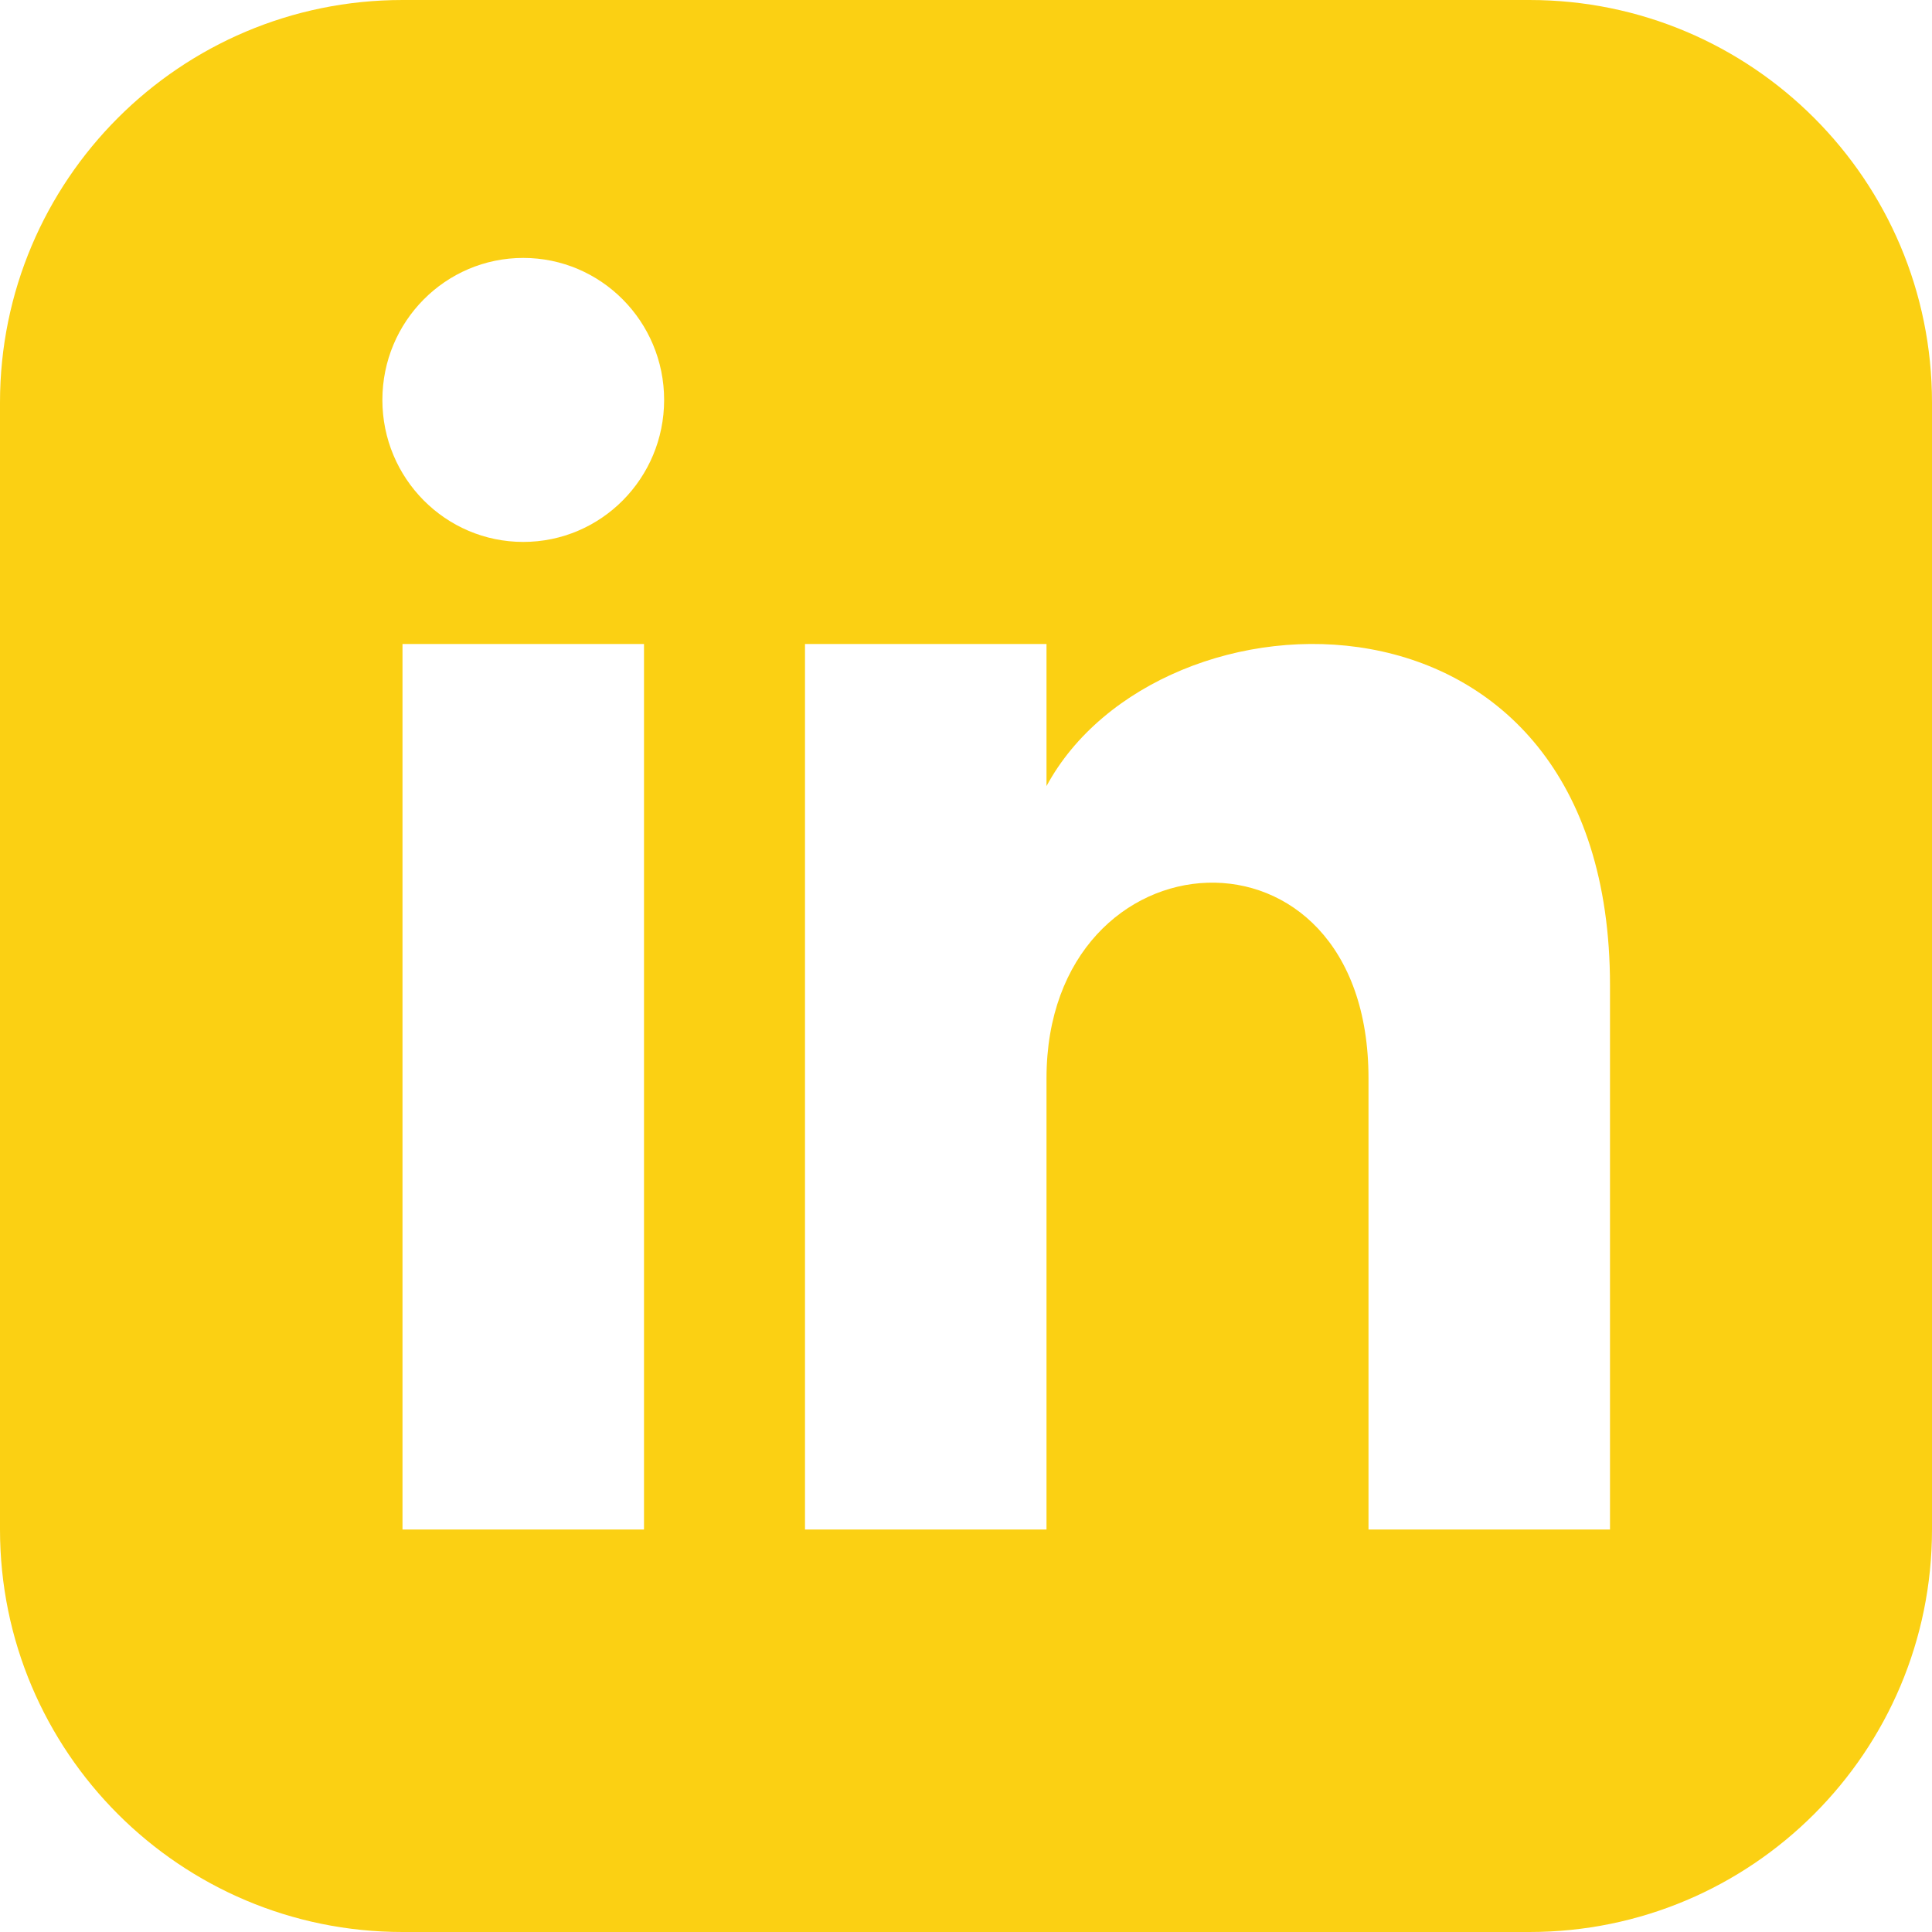
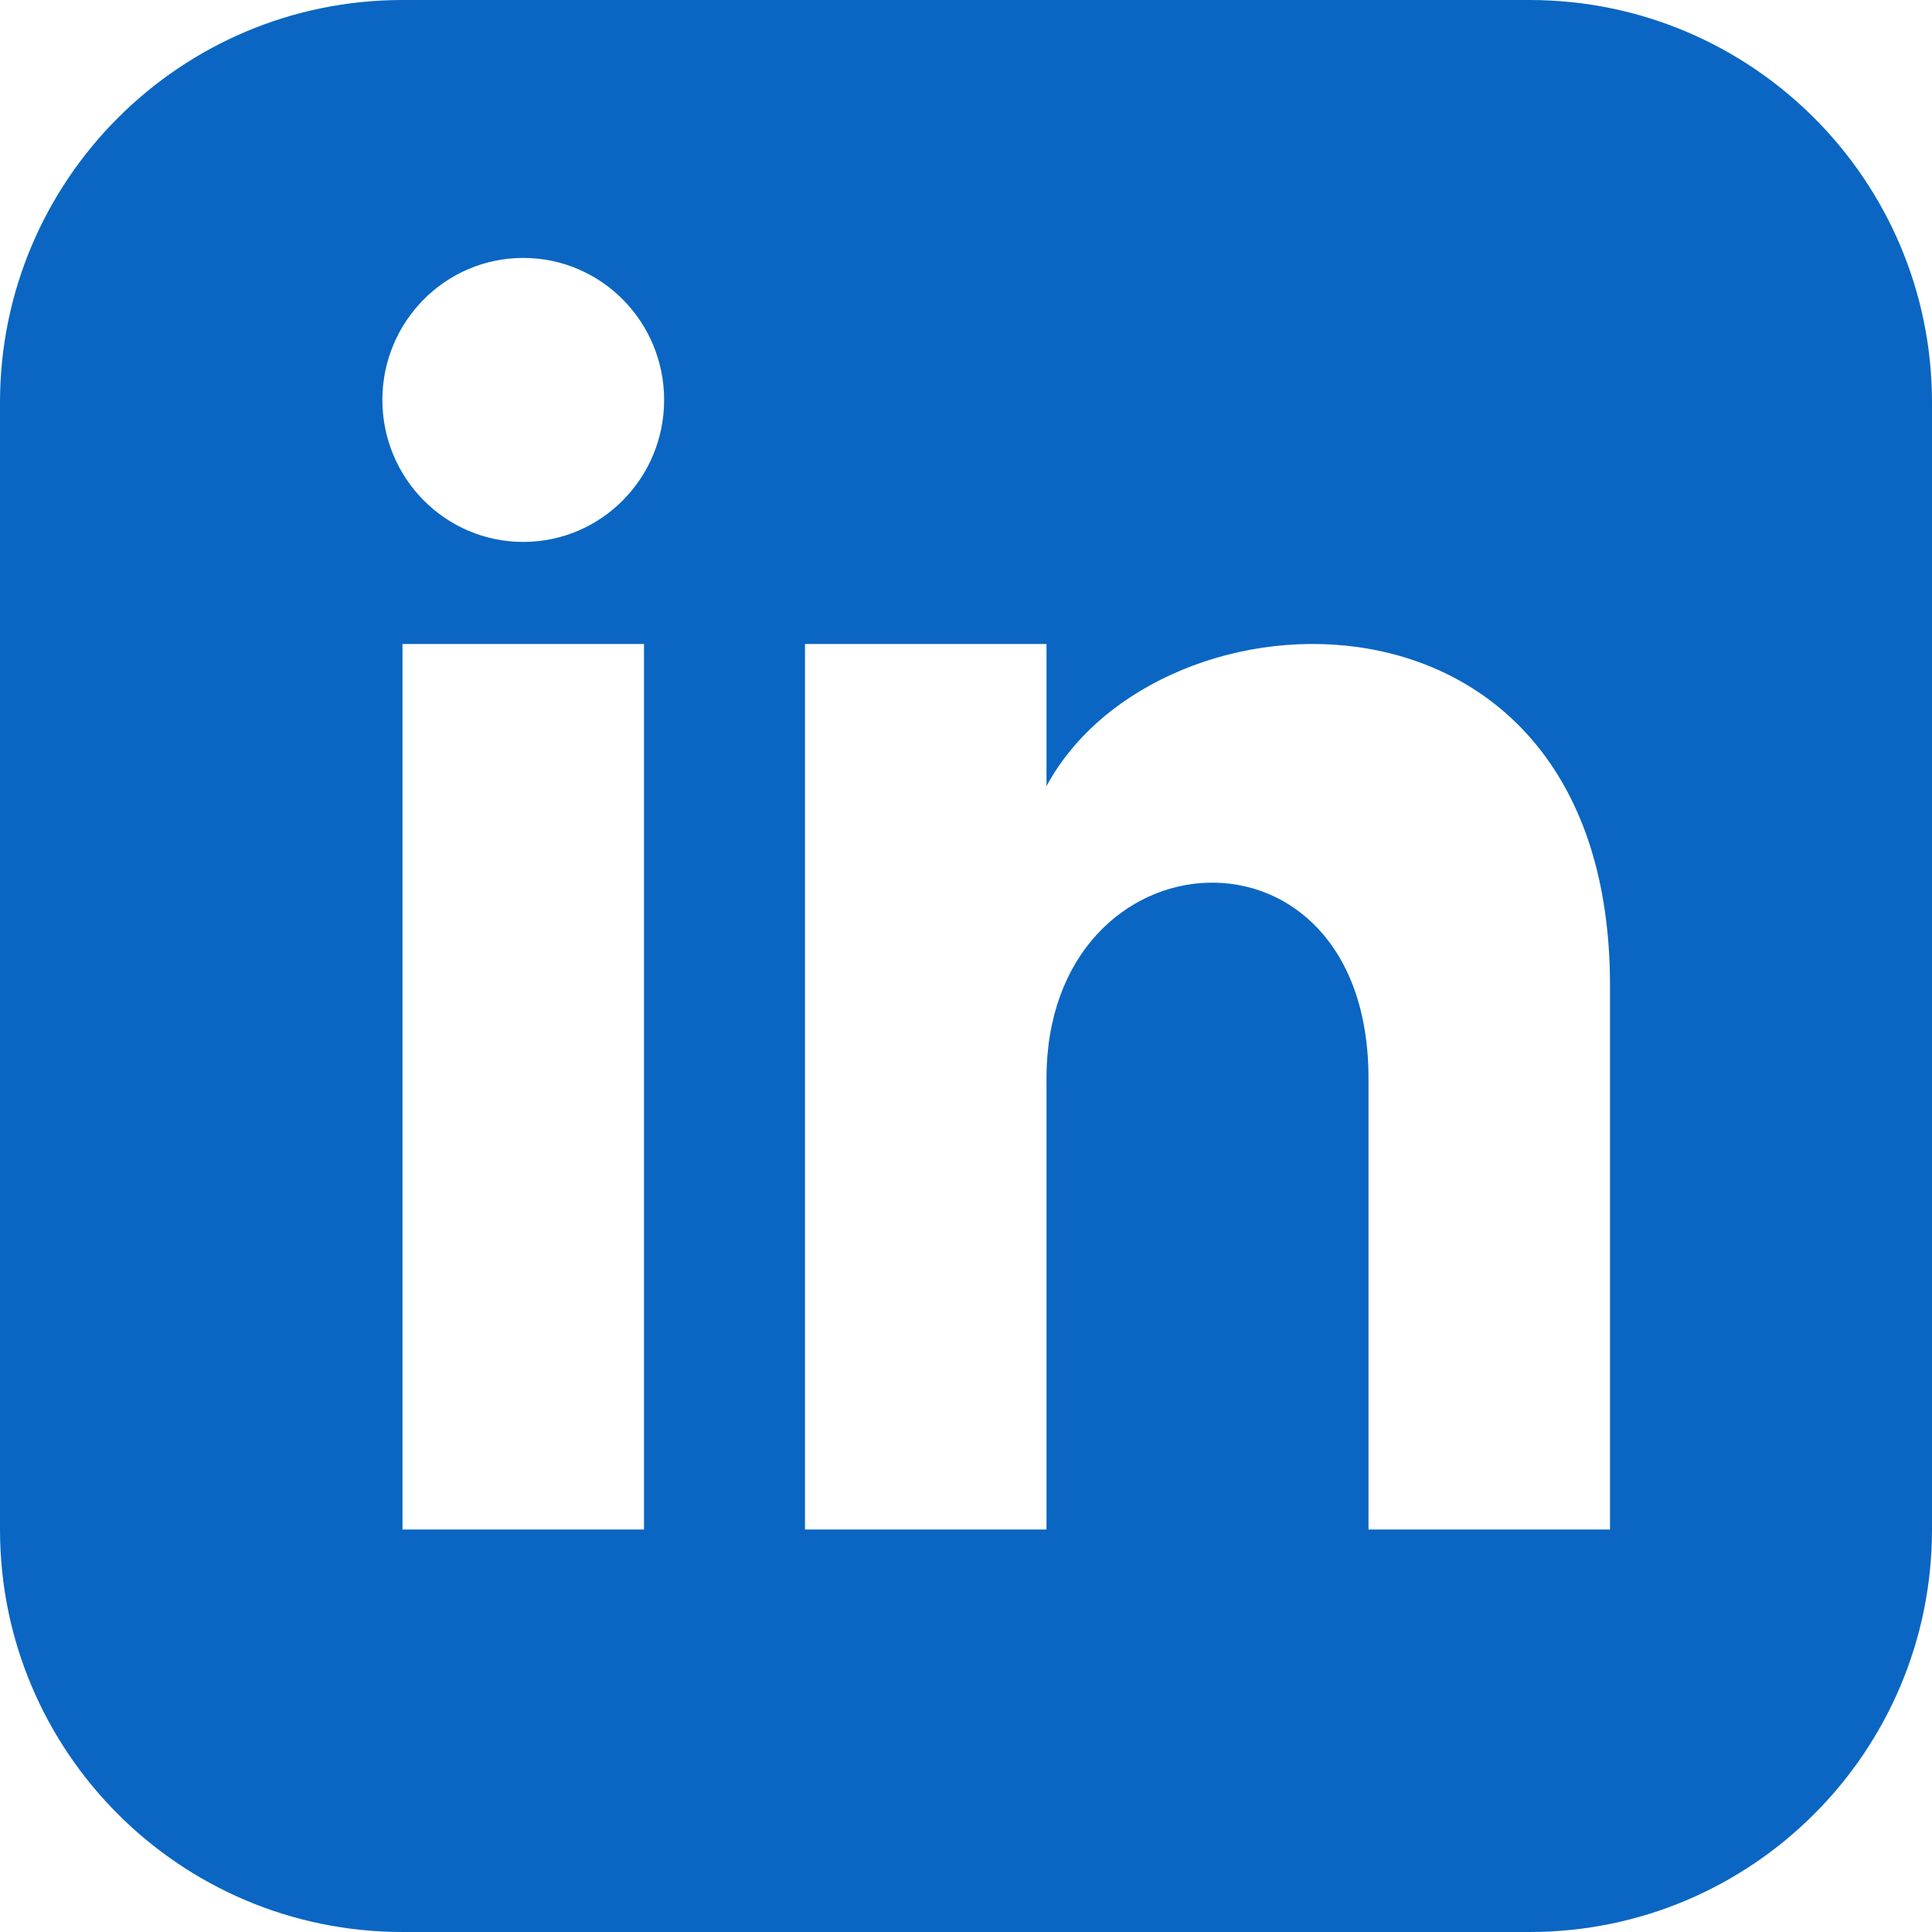
- <svg xmlns="http://www.w3.org/2000/svg" fill="#fbd013" width="24" height="24" viewBox="0 0 24 24">
+ <svg xmlns="http://www.w3.org/2000/svg" fill="#0A66C2" width="24" height="24" viewBox="0 0 24 24">
  <path d="M19 0h-14c-2.761 0-5 2.239-5 5v14c0 2.761 2.239 5 5 5h14c2.762 0 5-2.239 5-5v-14c0-2.761-2.238-5-5-5zm-11 19h-3v-11h3v11zm-1.5-12.268c-.966 0-1.75-.79-1.75-1.764s.784-1.764 1.75-1.764 1.75.79 1.75 1.764-.783 1.764-1.75 1.764zm13.5 12.268h-3v-5.604c0-3.368-4-3.113-4 0v5.604h-3v-11h3v1.765c1.396-2.586 7-2.777 7 2.476v6.759z" />
</svg>
